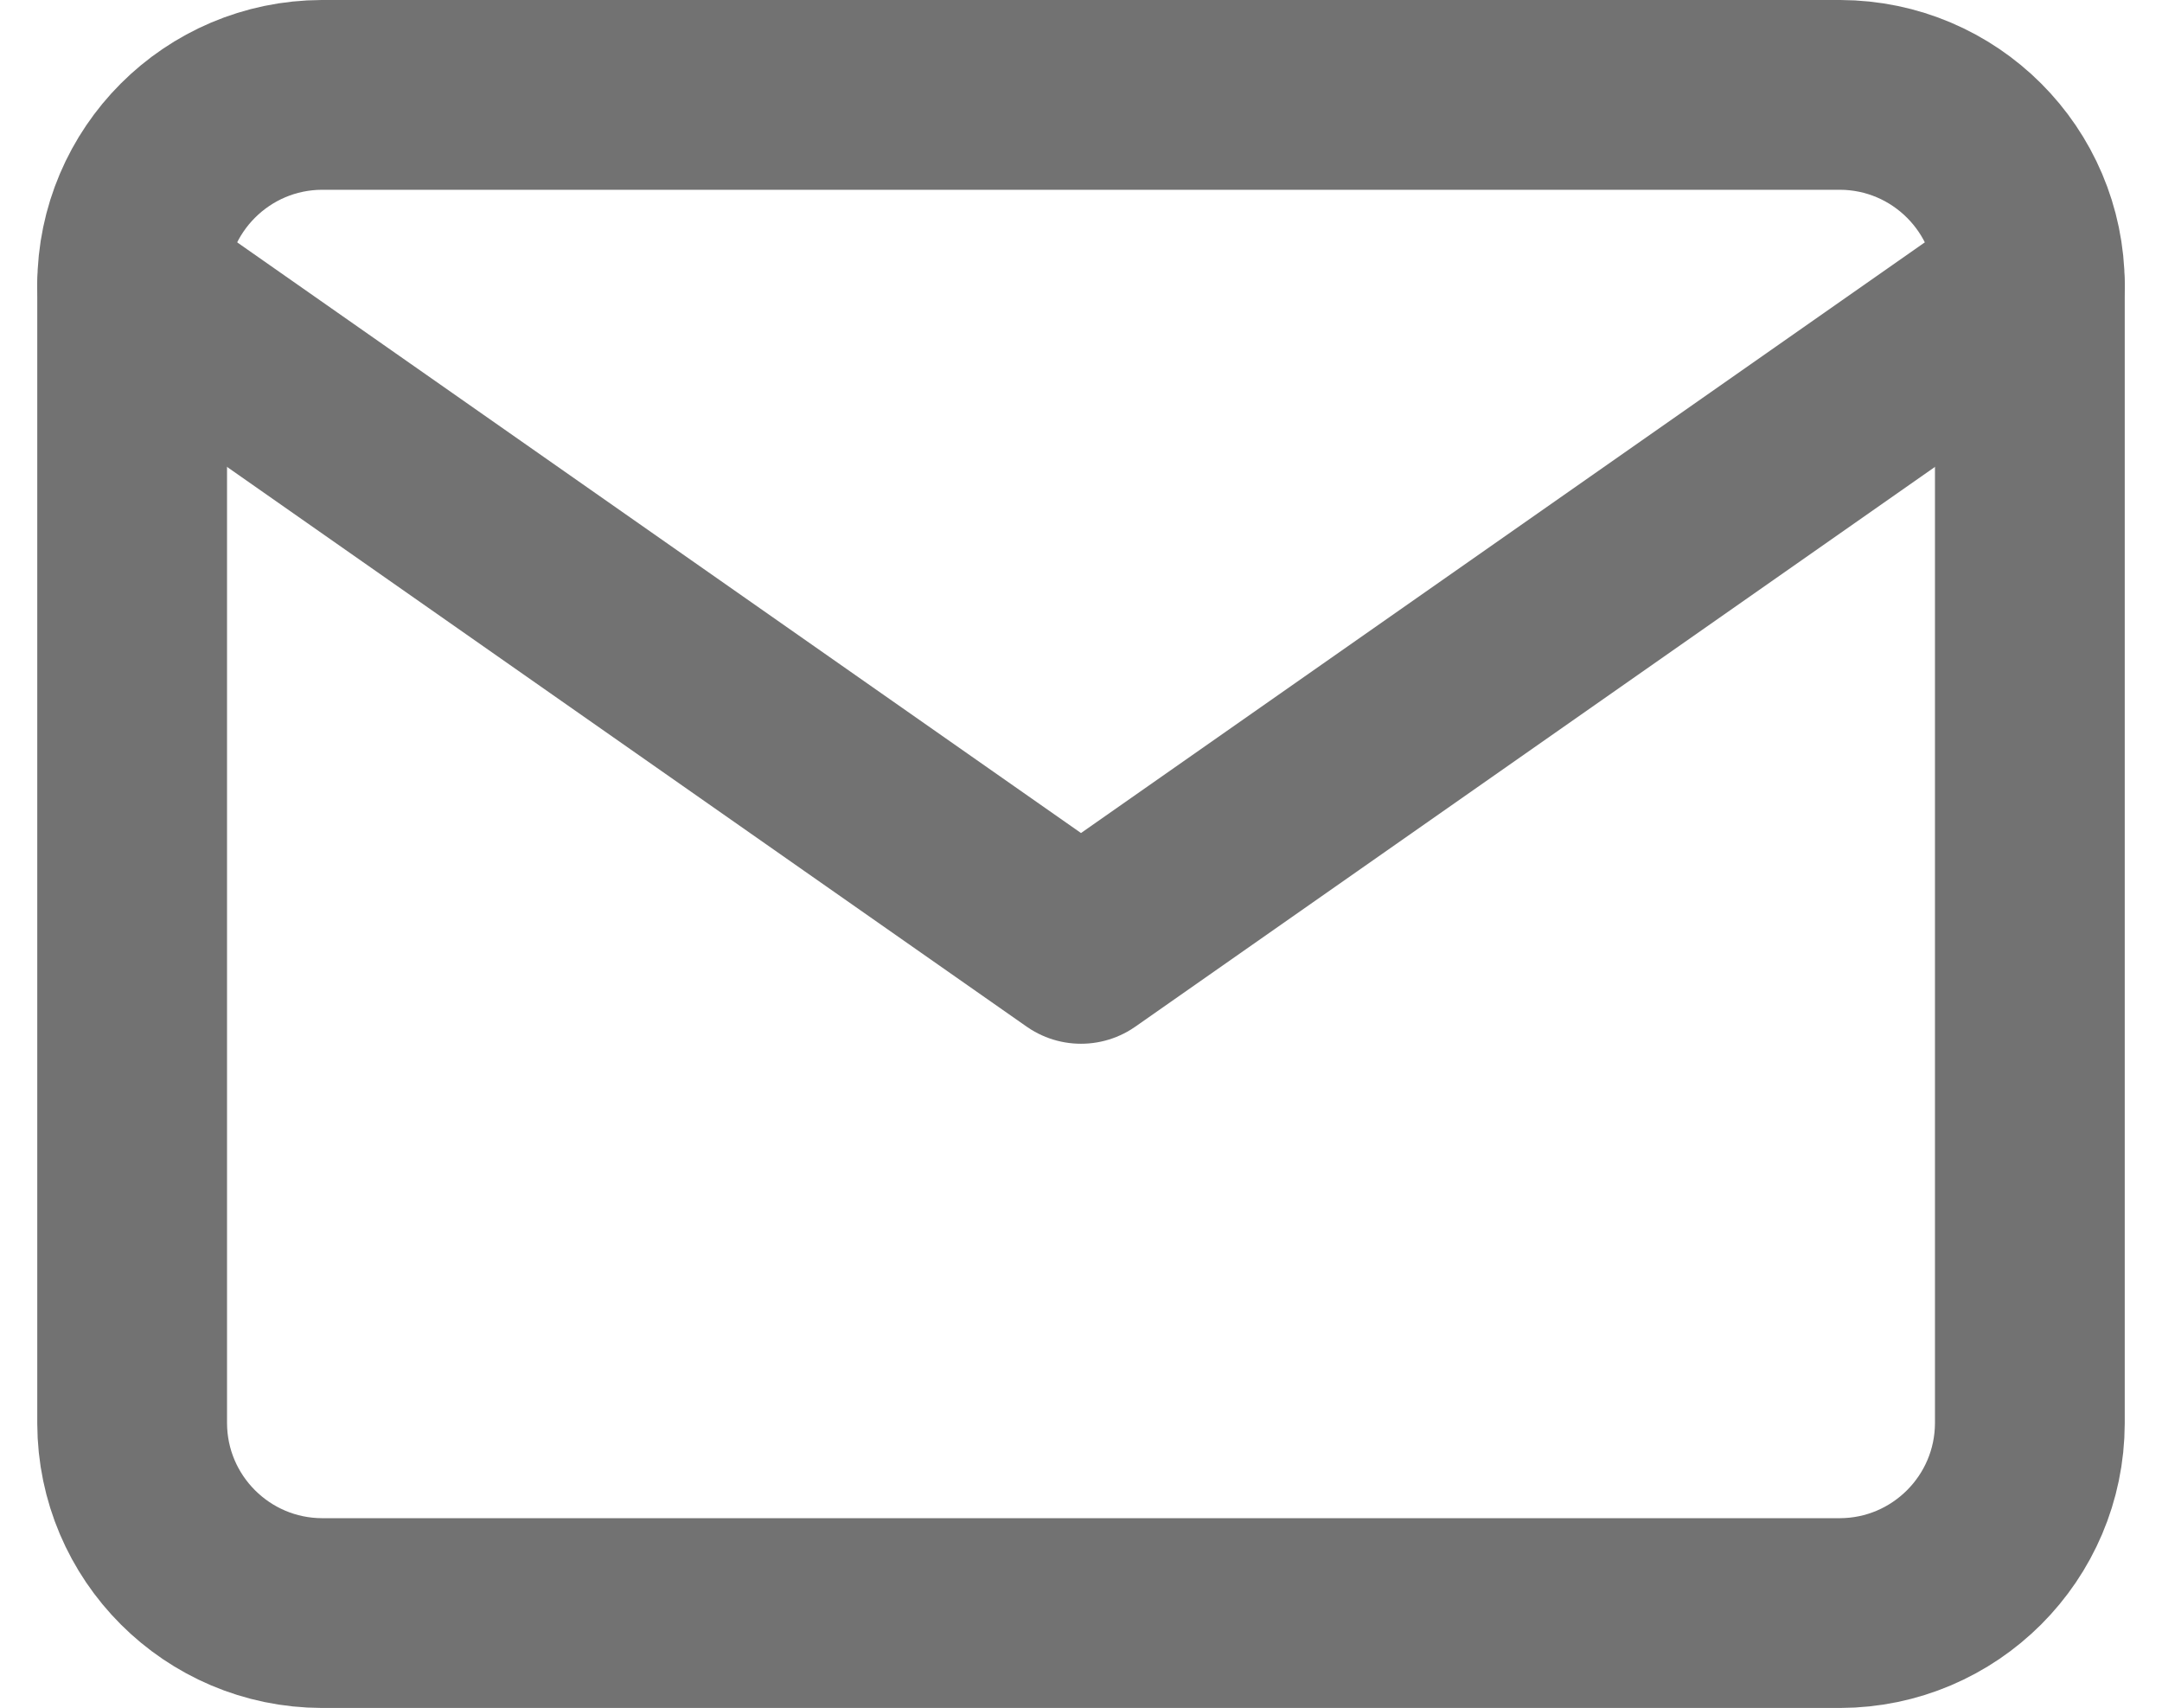
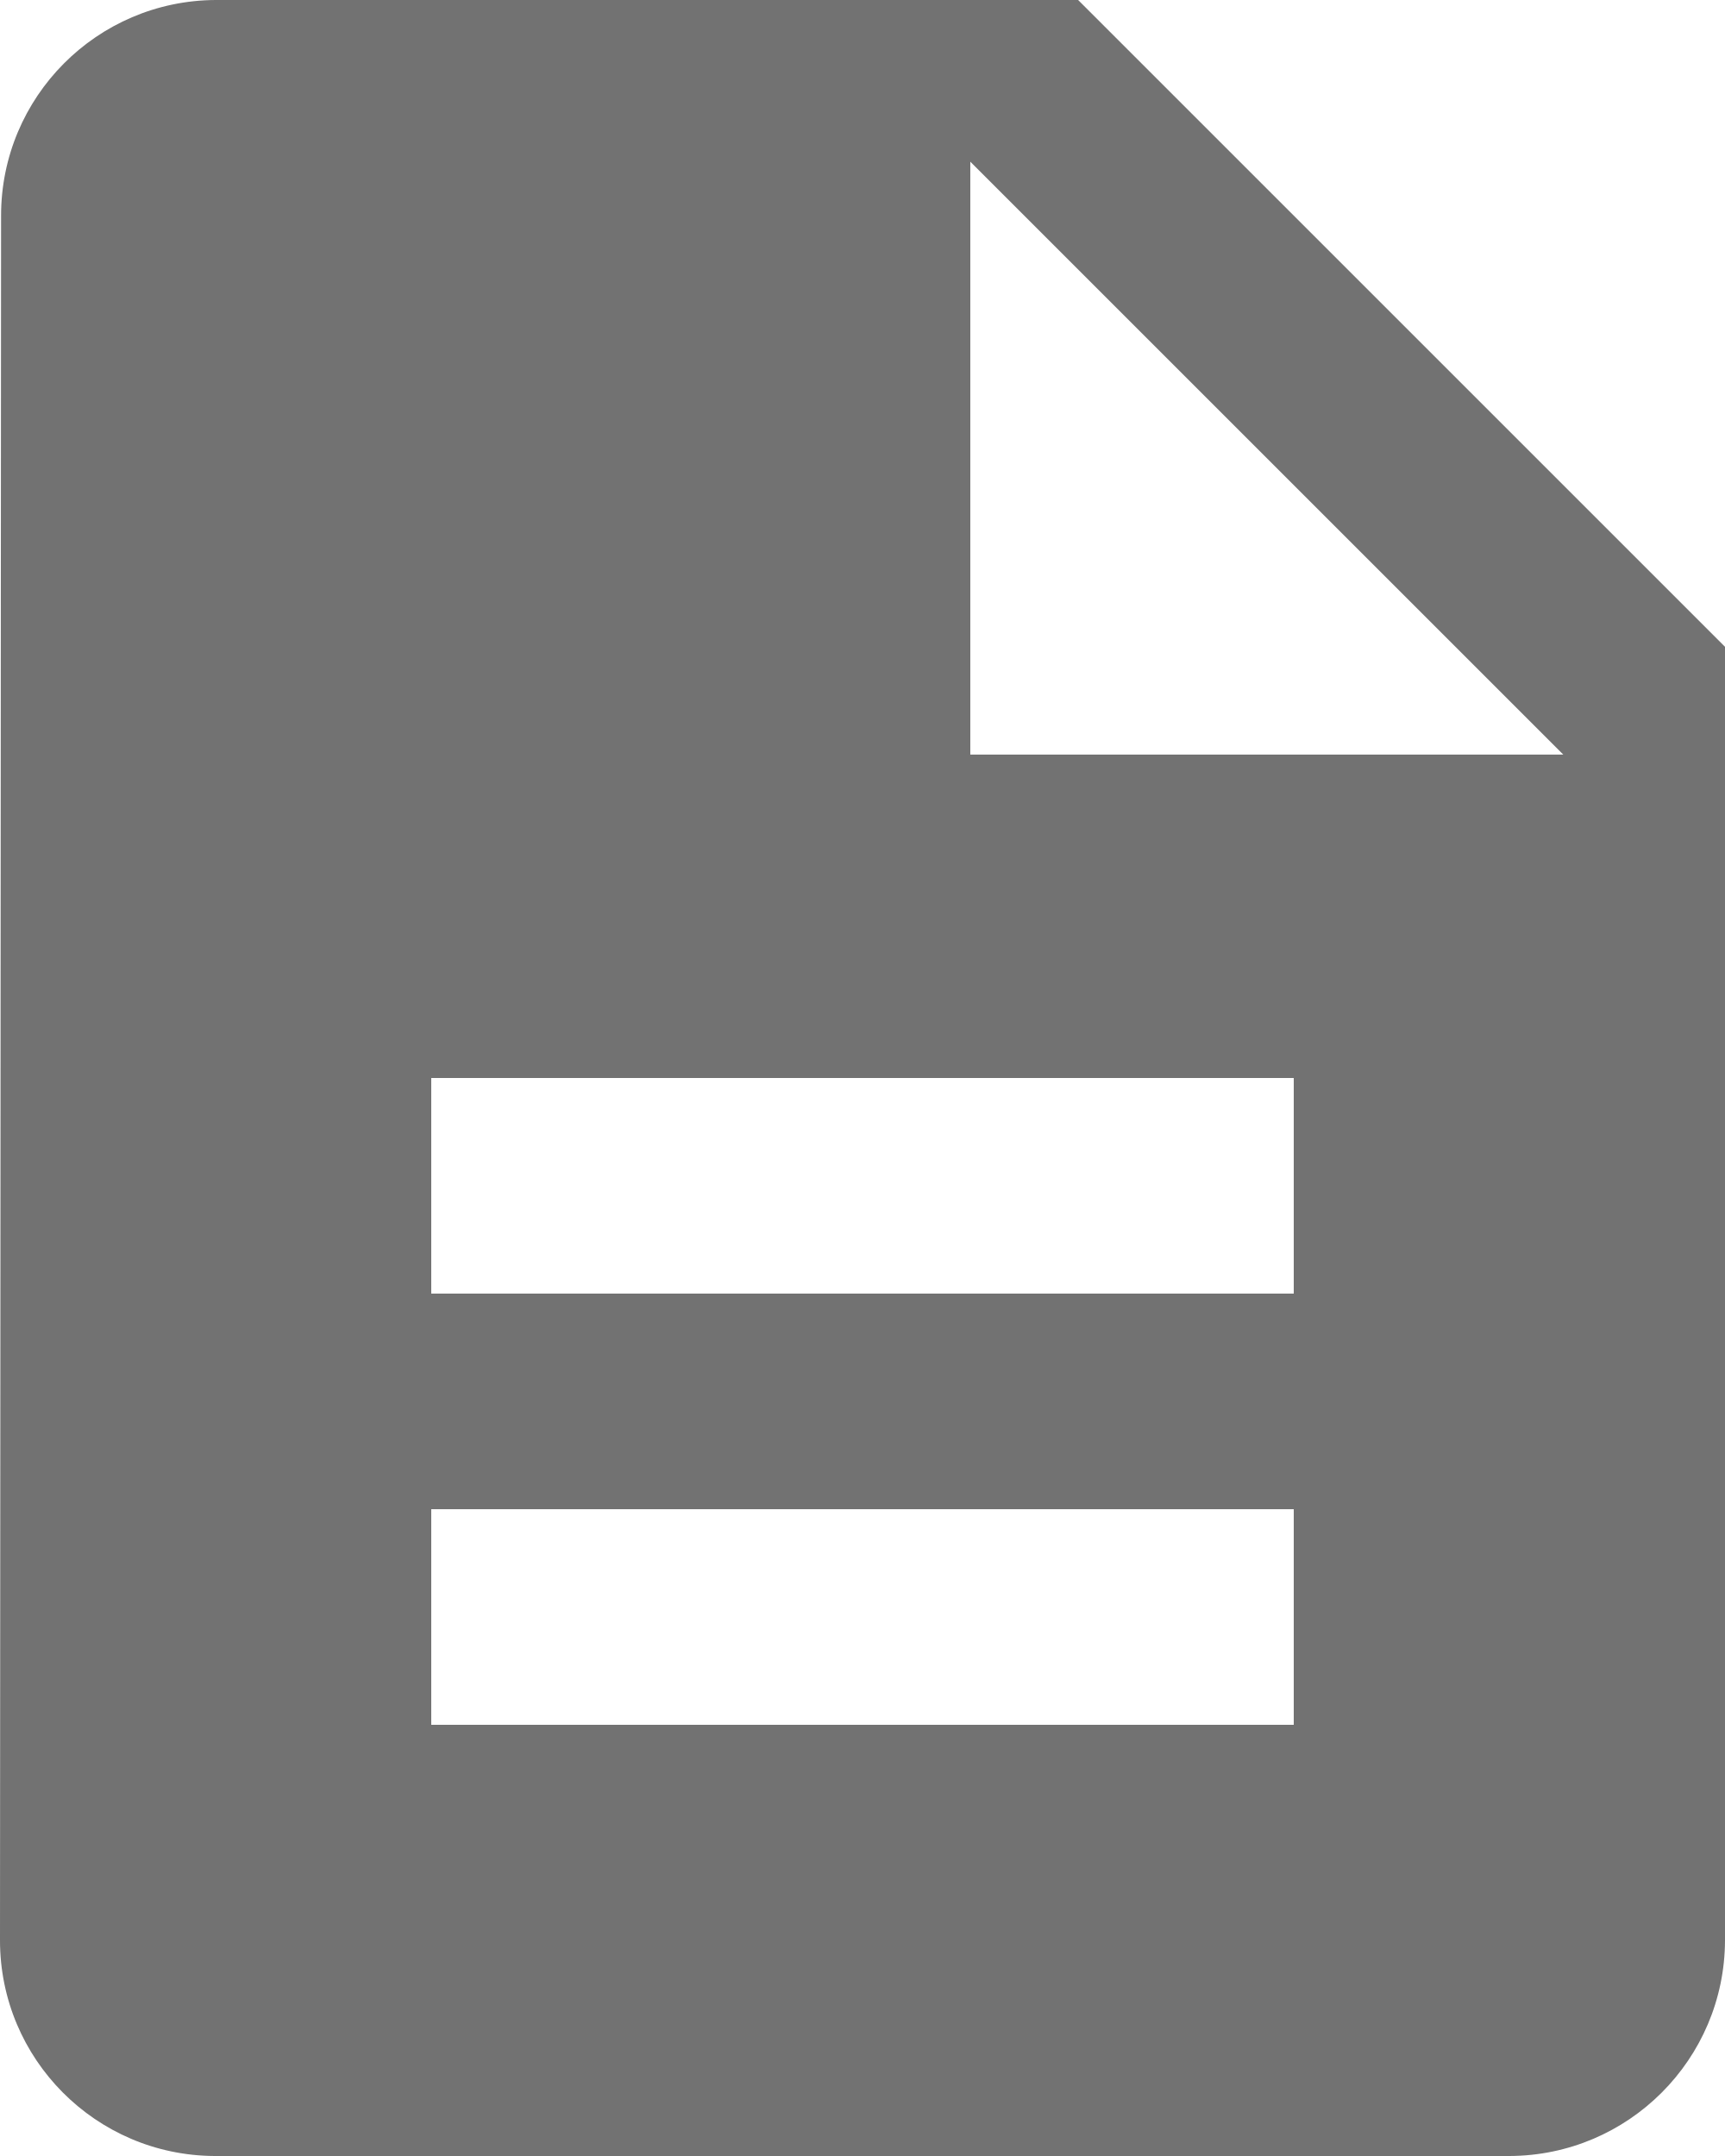
- <svg xmlns="http://www.w3.org/2000/svg" width="34.178" height="27" viewBox="0 0 34.178 27">
-   <g id="Icon_feather-mail" data-name="Icon feather-mail" transform="translate(-0.911 -4.5)">
-     <path id="Tracé_1" data-name="Tracé 1" d="M6,6H30a3.009,3.009,0,0,1,3,3V27a3.009,3.009,0,0,1-3,3H6a3.009,3.009,0,0,1-3-3V9A3.009,3.009,0,0,1,6,6Z" fill="none" stroke="#727272" stroke-linecap="round" stroke-linejoin="round" stroke-width="3" />
-     <path id="Tracé_2" data-name="Tracé 2" d="M33,9,18,19.5,3,9" fill="none" stroke="#727272" stroke-linecap="round" stroke-linejoin="round" stroke-width="3" />
-   </g>
+ <svg xmlns="http://www.w3.org/2000/svg" width="24" height="30" viewBox="0 0 24 30">
+   <path id="Icon_material-description" data-name="Icon material-description" d="M21,3H9A3,3,0,0,0,6.015,6L6,30a3,3,0,0,0,2.985,3H27a3.009,3.009,0,0,0,3-3V12Zm3,24H12V24H24Zm0-6H12V18H24Zm-4.5-7.5V5.25l8.25,8.25Z" transform="translate(-6 -3)" fill="#727272" />
</svg>
